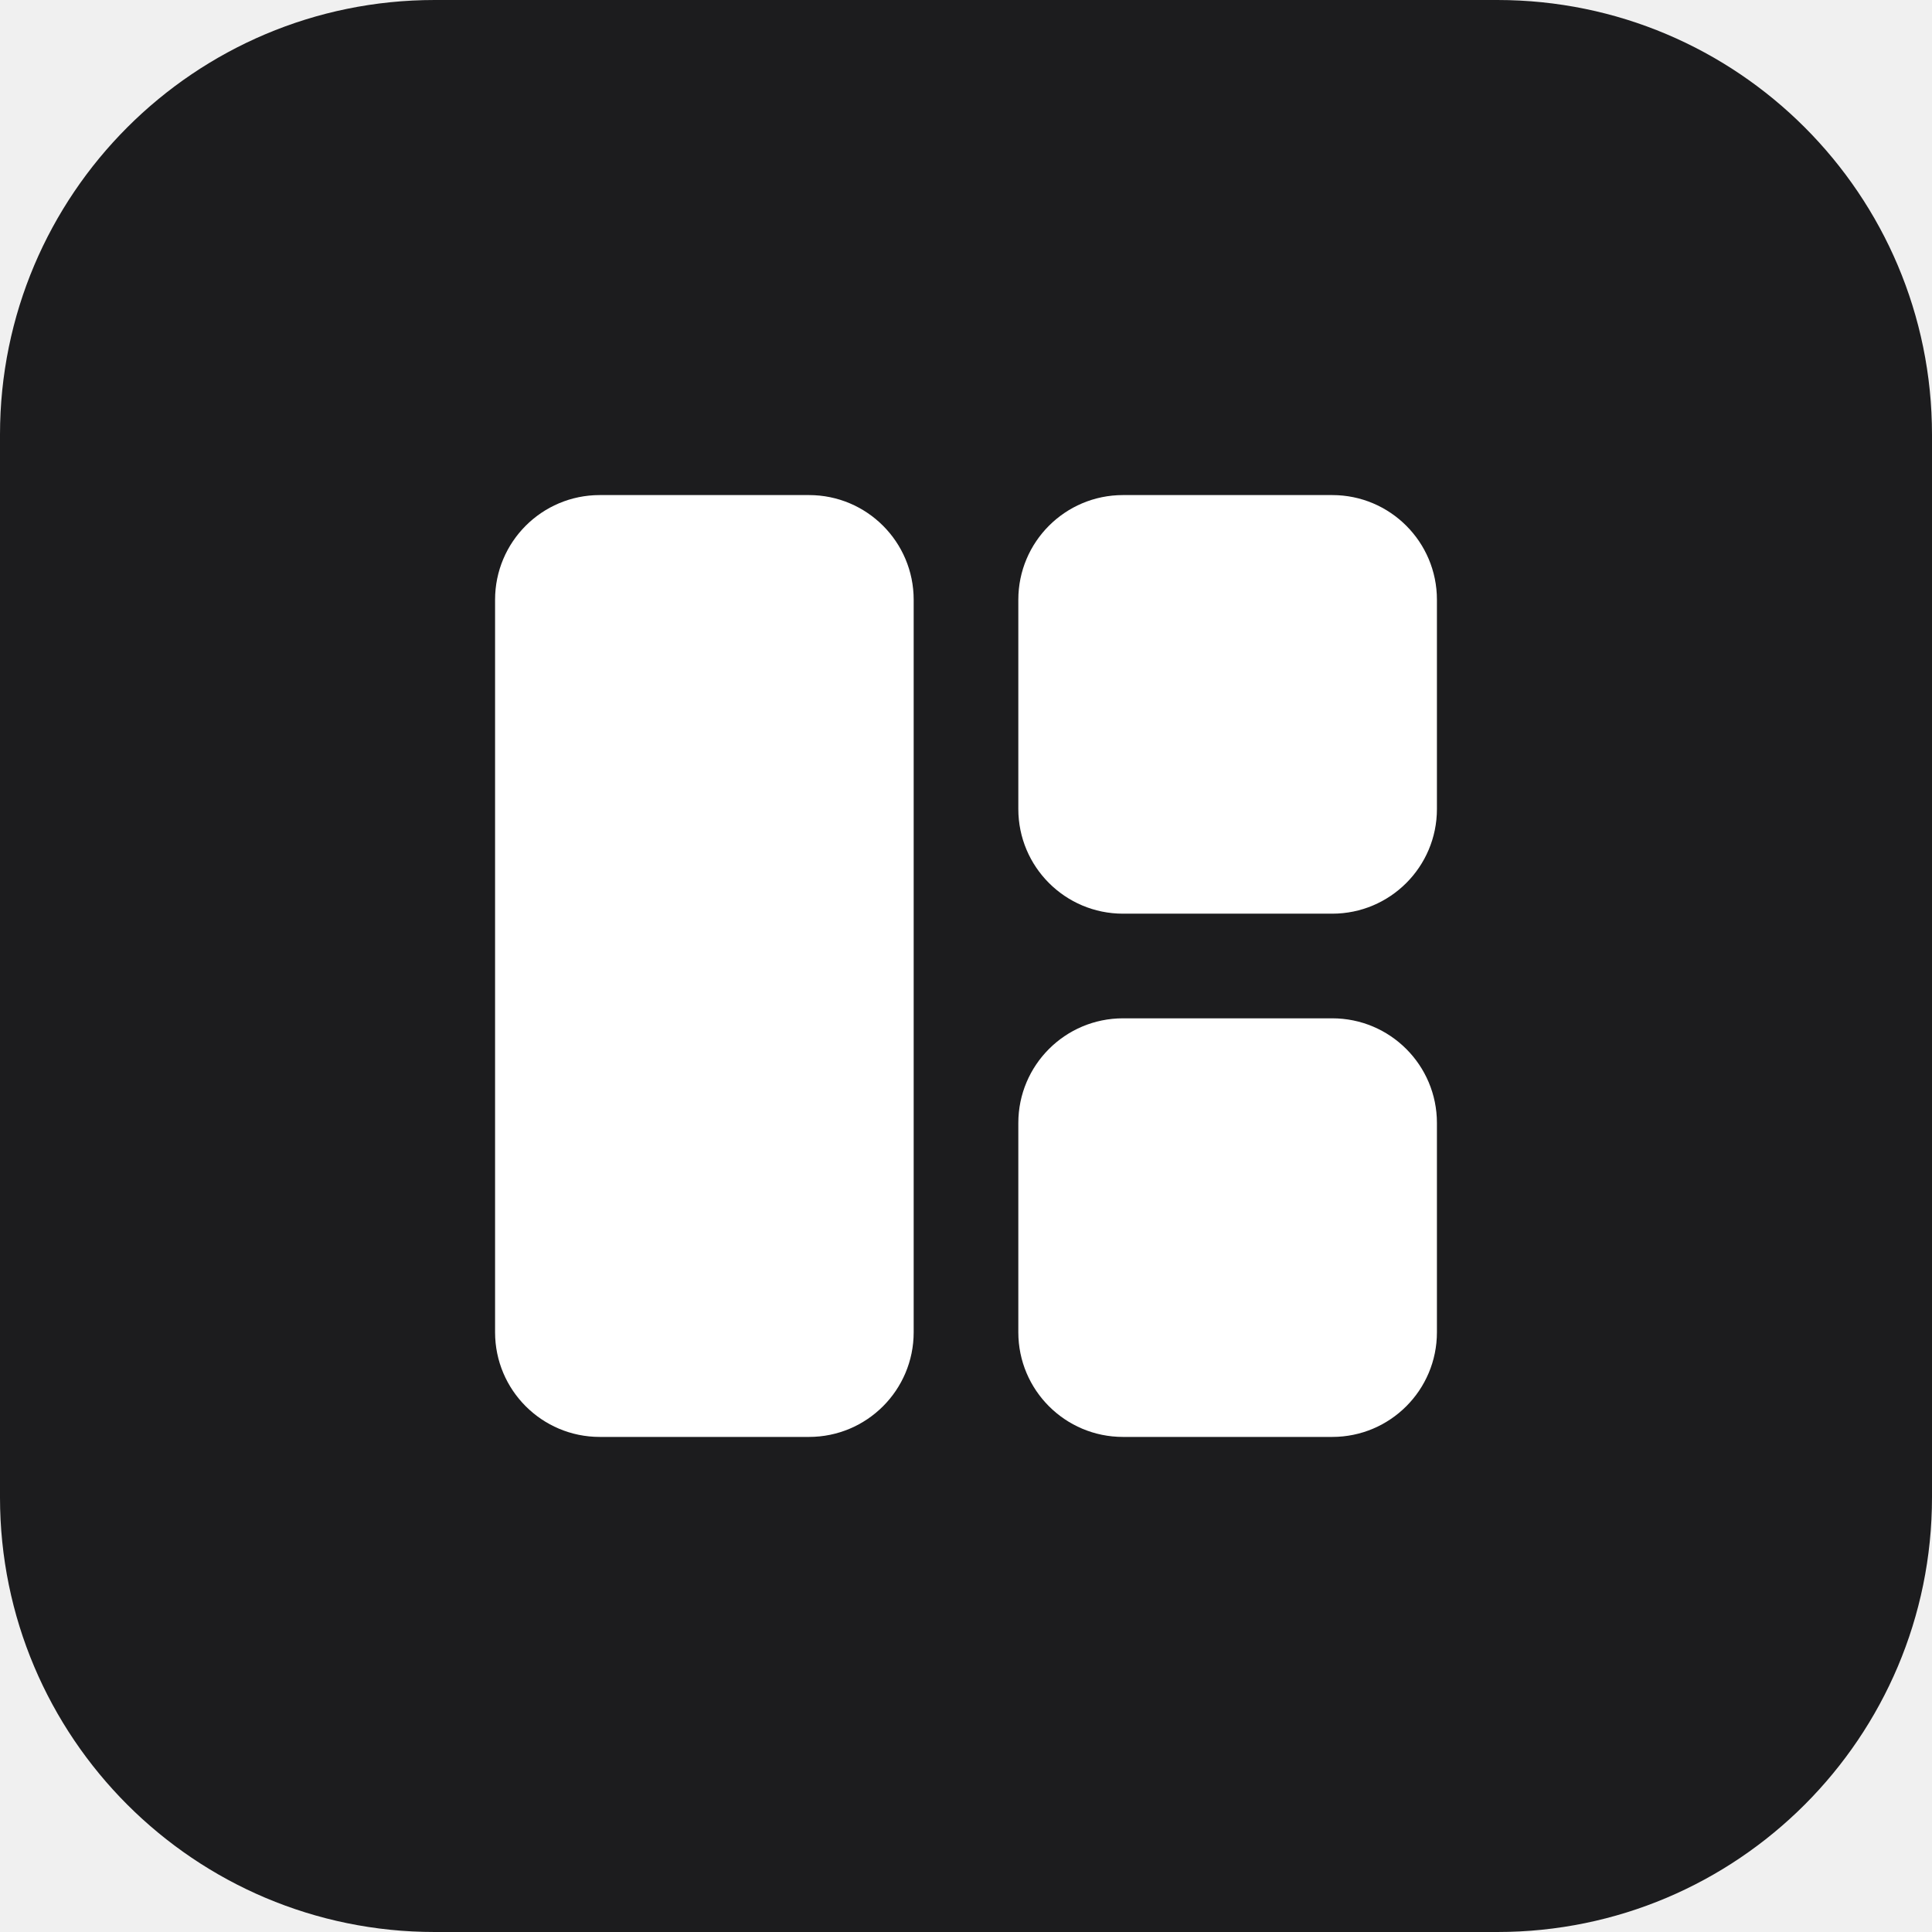
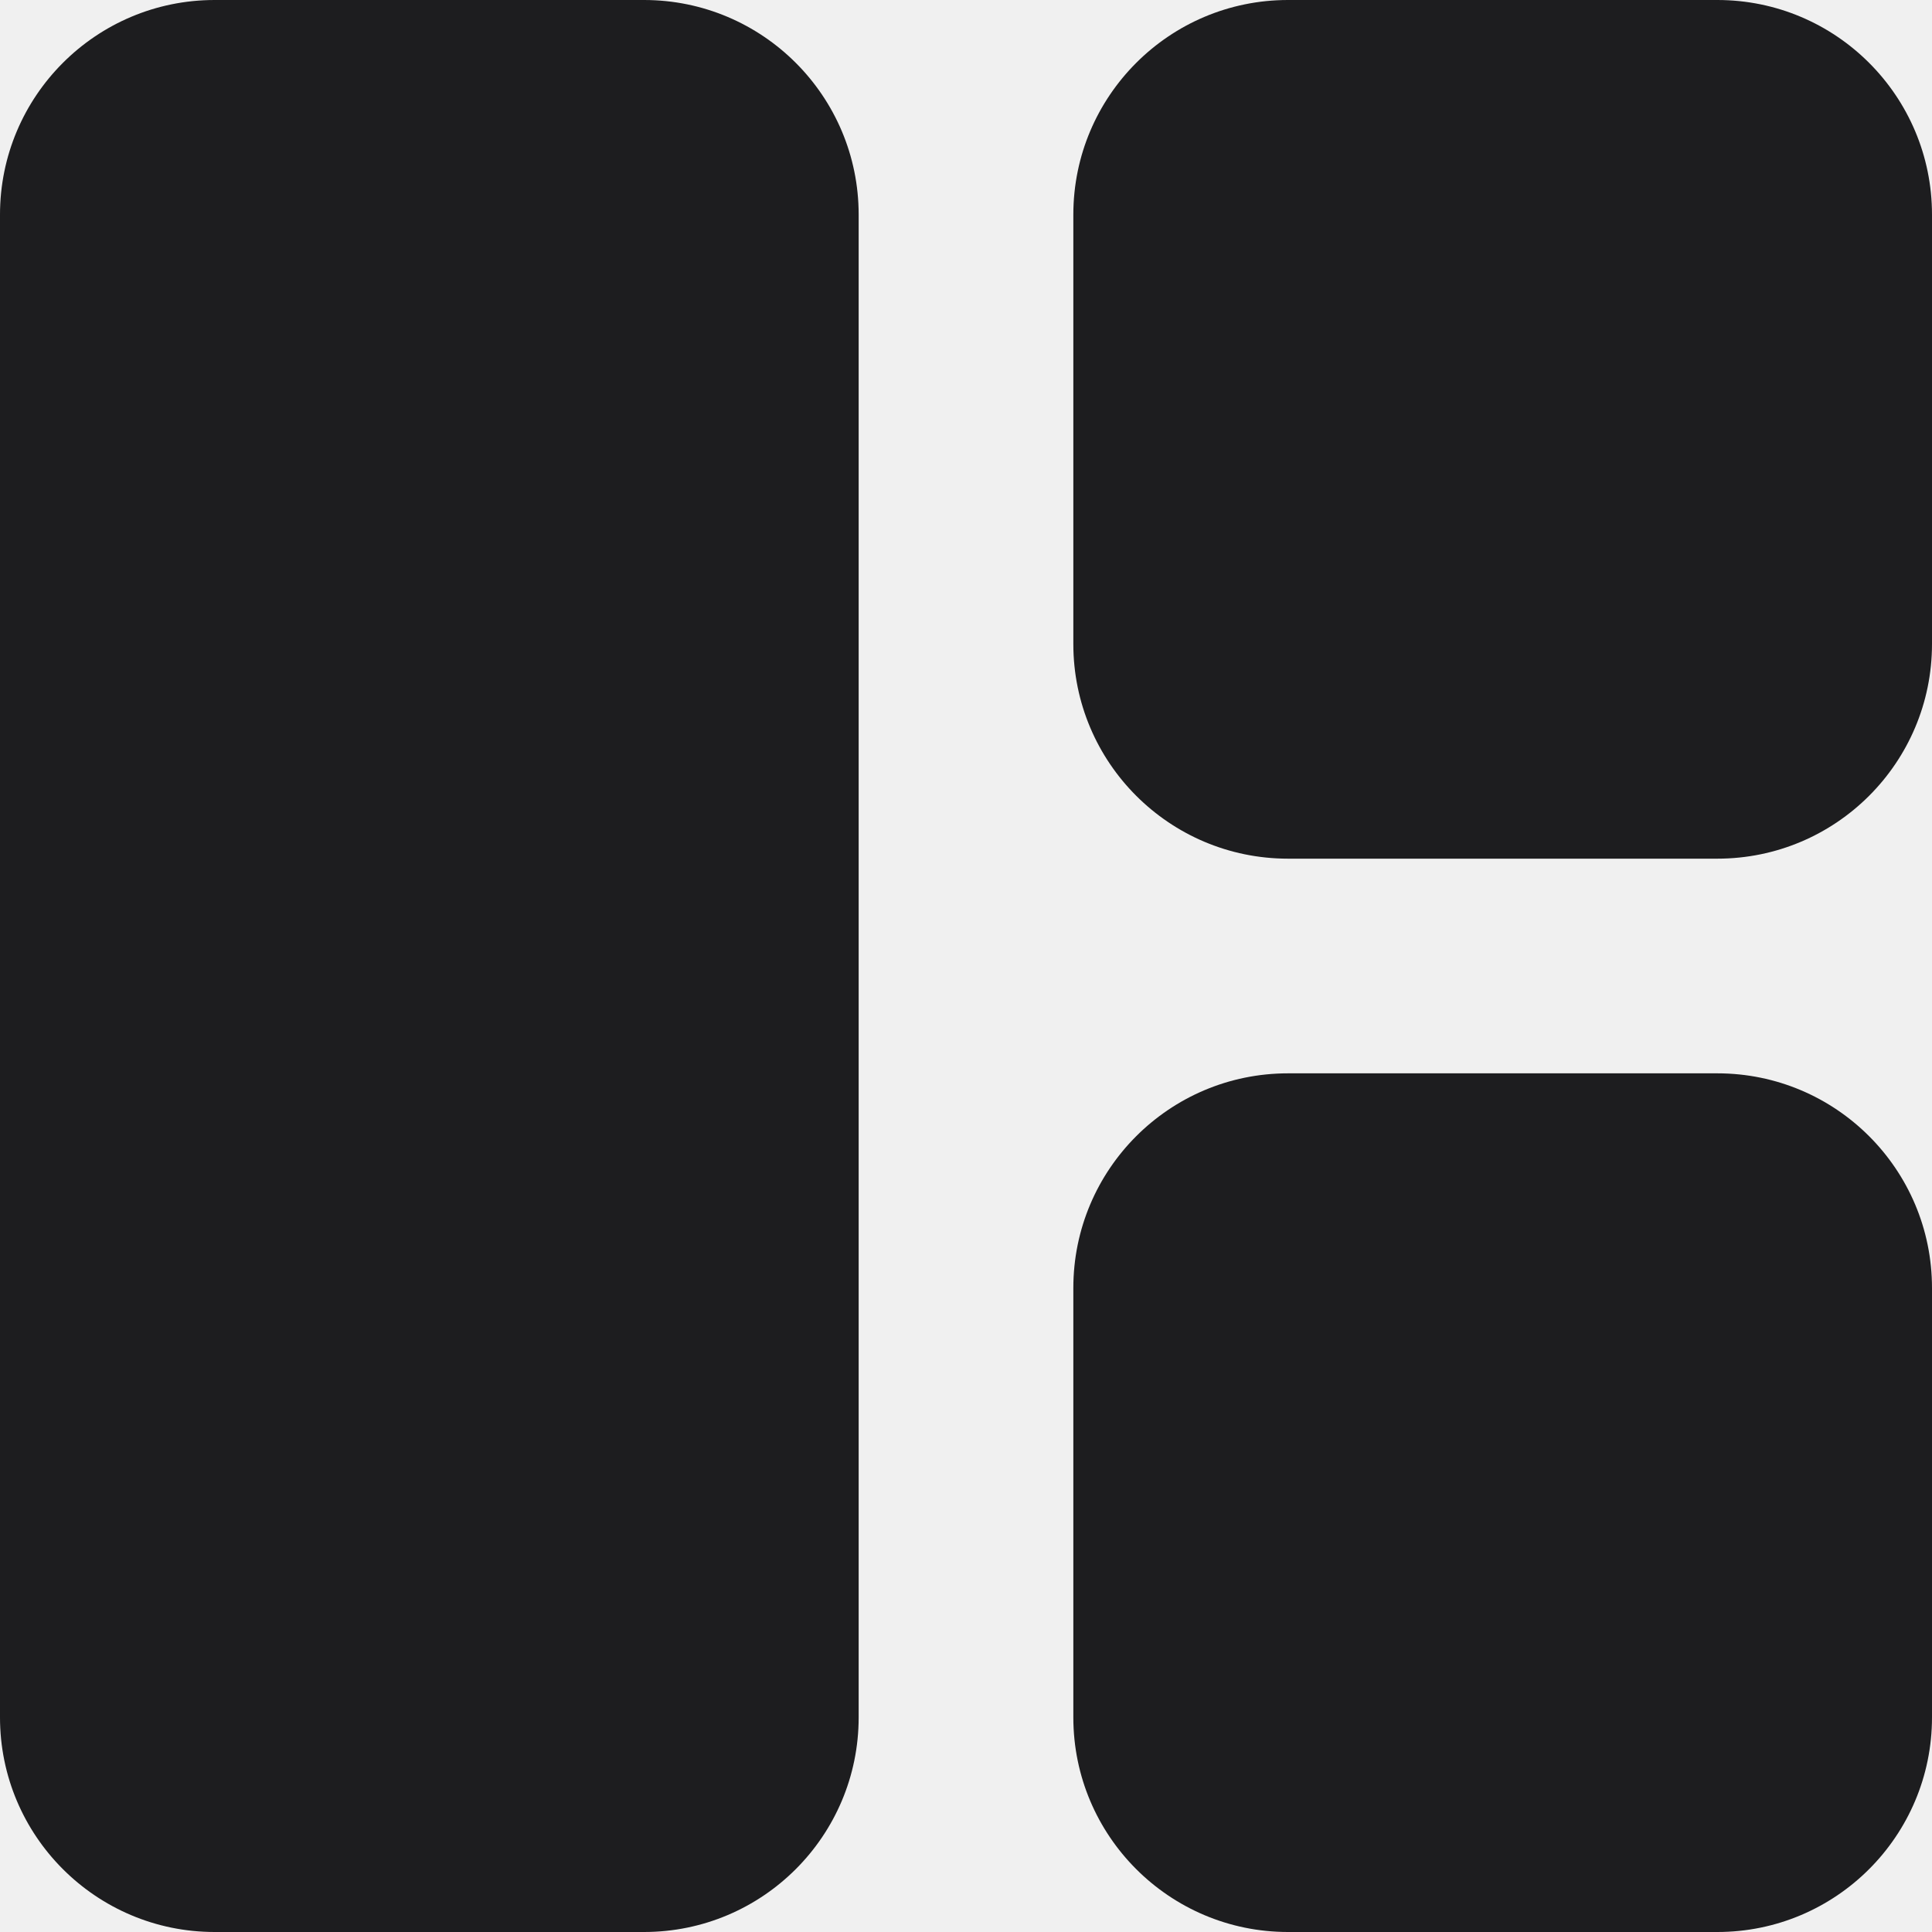
- <svg xmlns="http://www.w3.org/2000/svg" viewBox="0 0 24 24">
-   <rect width="24" height="24" rx="5.4" fill="#1C1C1E" />
-   <g transform="translate(4.2 4.2) scale(.65)" fill="#fff">
-     <rect x="3" y="3" width="8" height="18" rx="2" />
-     <rect x="13" y="3" width="8" height="8" rx="2" />
-     <rect x="13" y="13" width="8" height="8" rx="2" />
-   </g>
+ <svg xmlns="http://www.w3.org/2000/svg" viewBox="3 3 18 18">
+   <style>rect{fill:#1d1d1f}@media (prefers-color-scheme:dark){rect{fill:#f5f5f7}}</style>
+   <rect x="3" y="3" width="8" height="18" rx="2" />
+   <rect x="13" y="3" width="8" height="8" rx="2" />
+   <rect x="13" y="13" width="8" height="8" rx="2" />
</svg>
